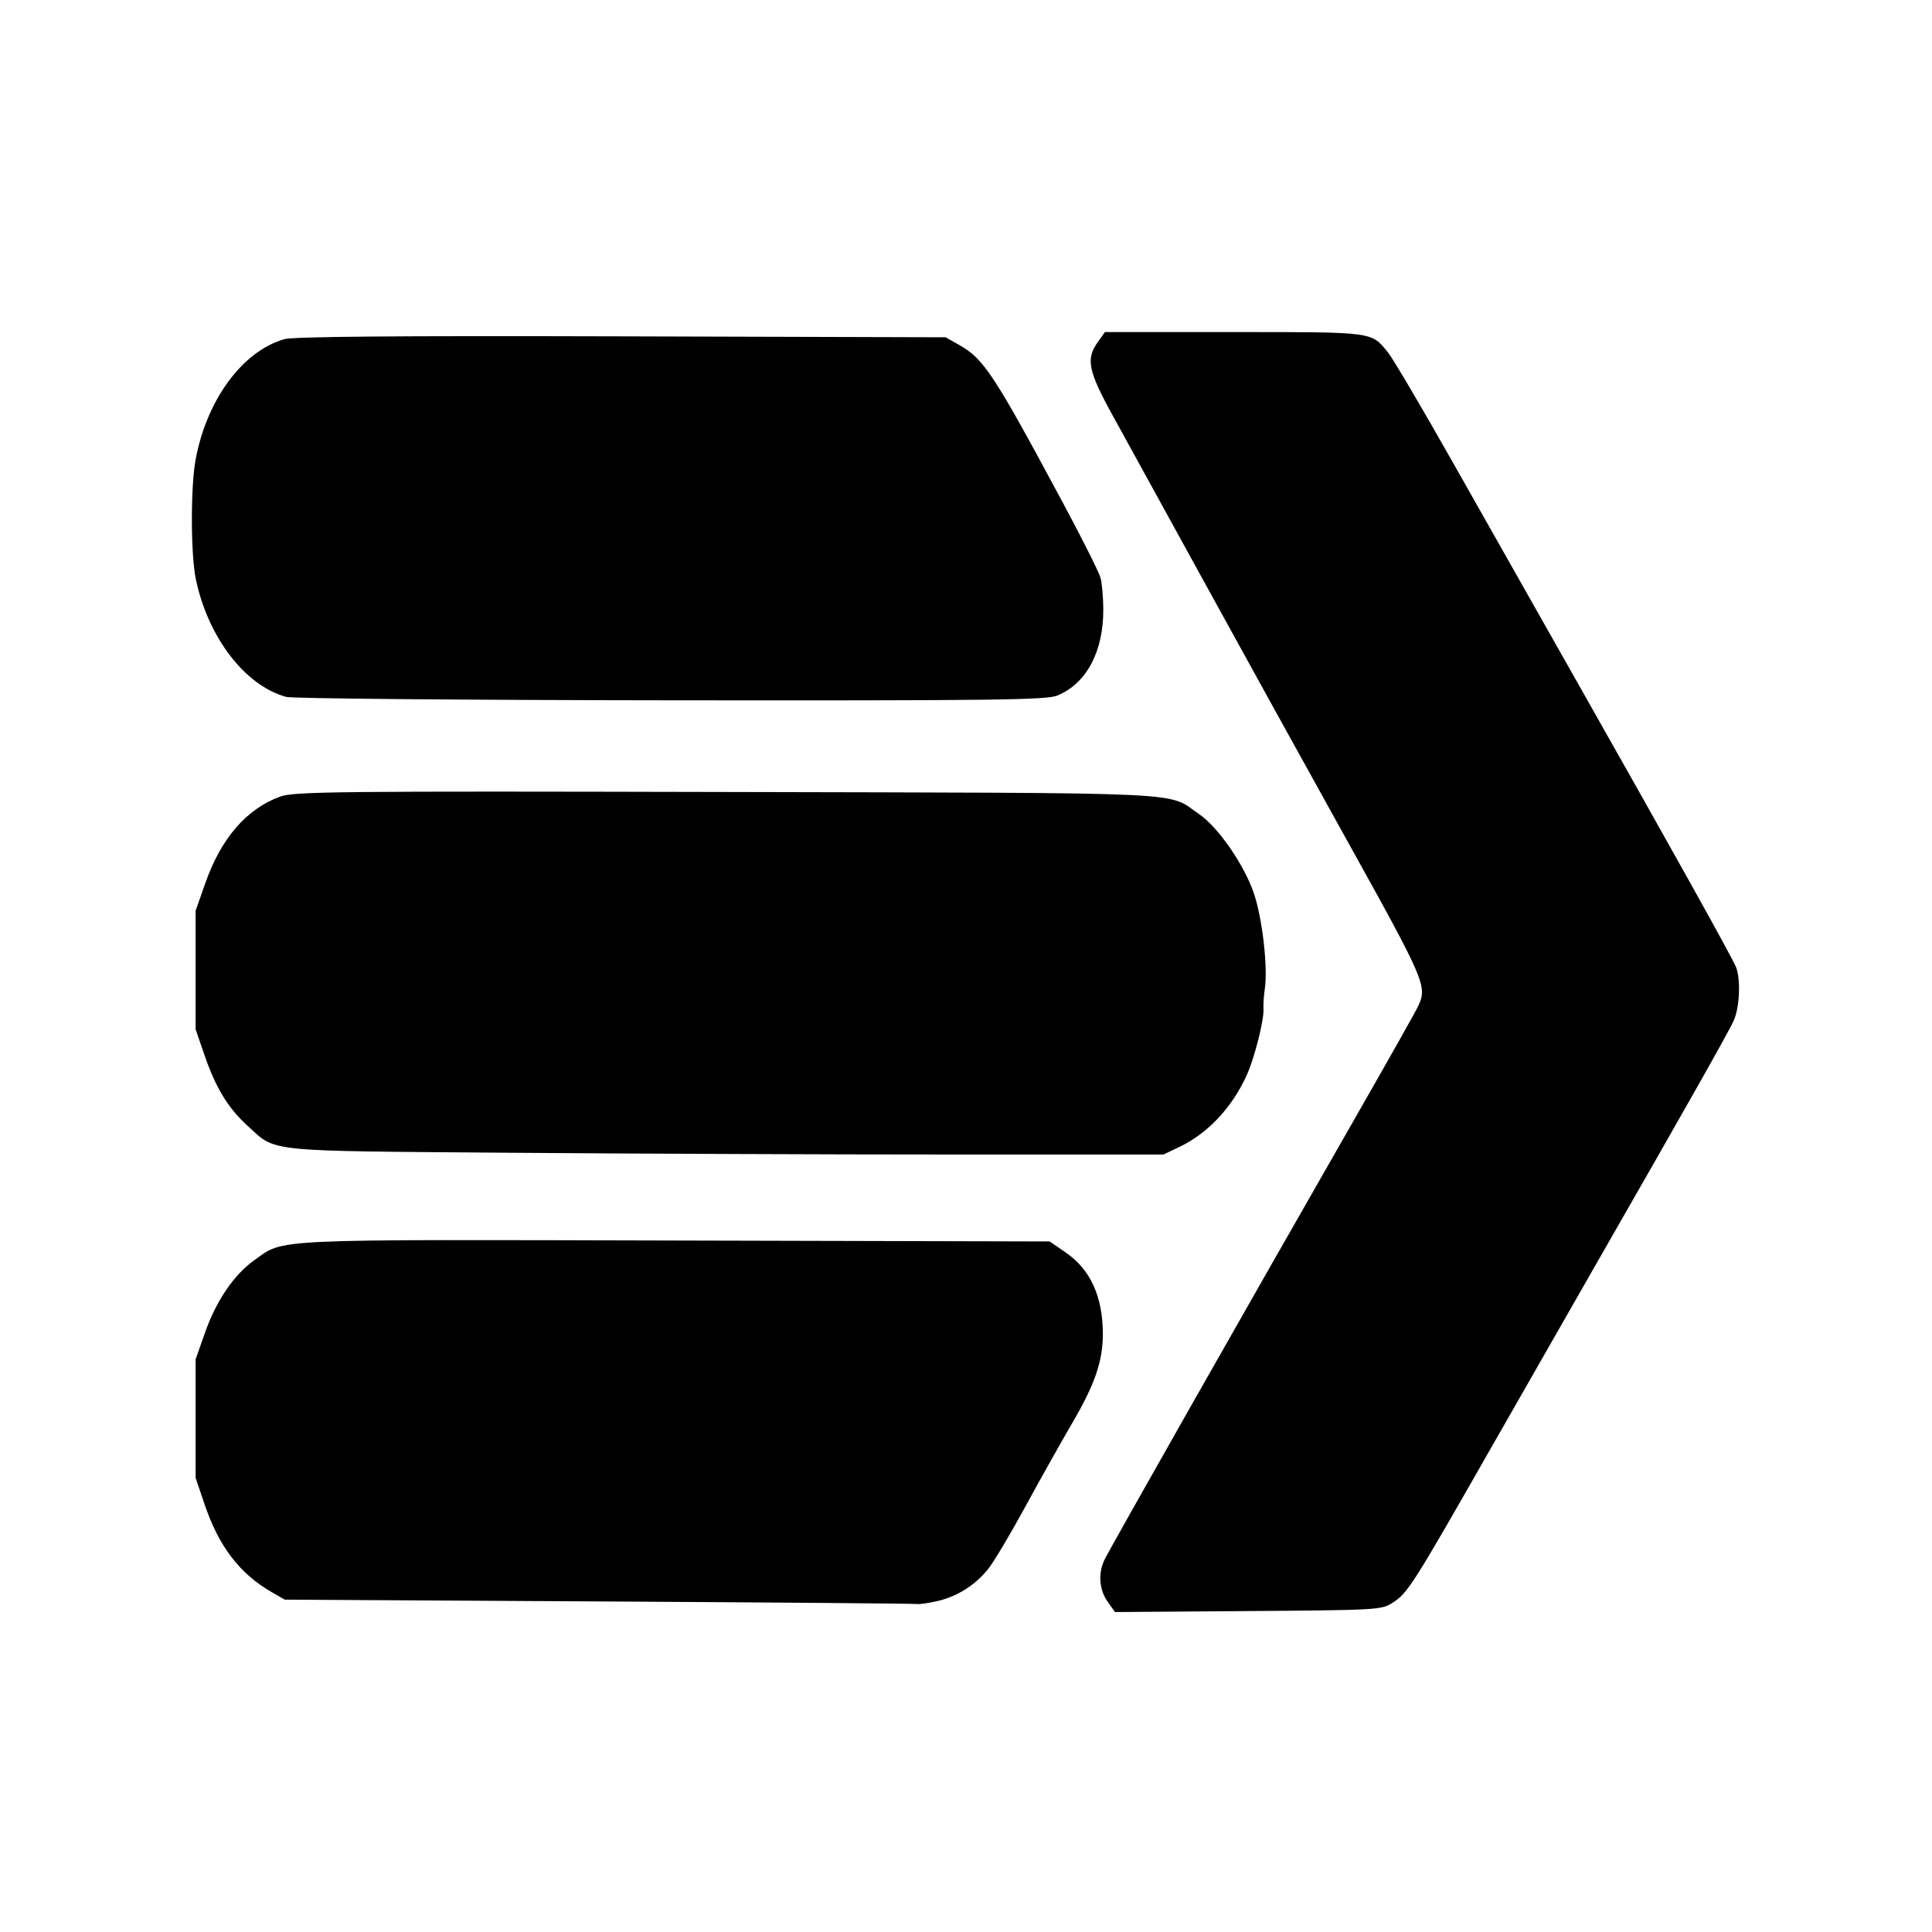
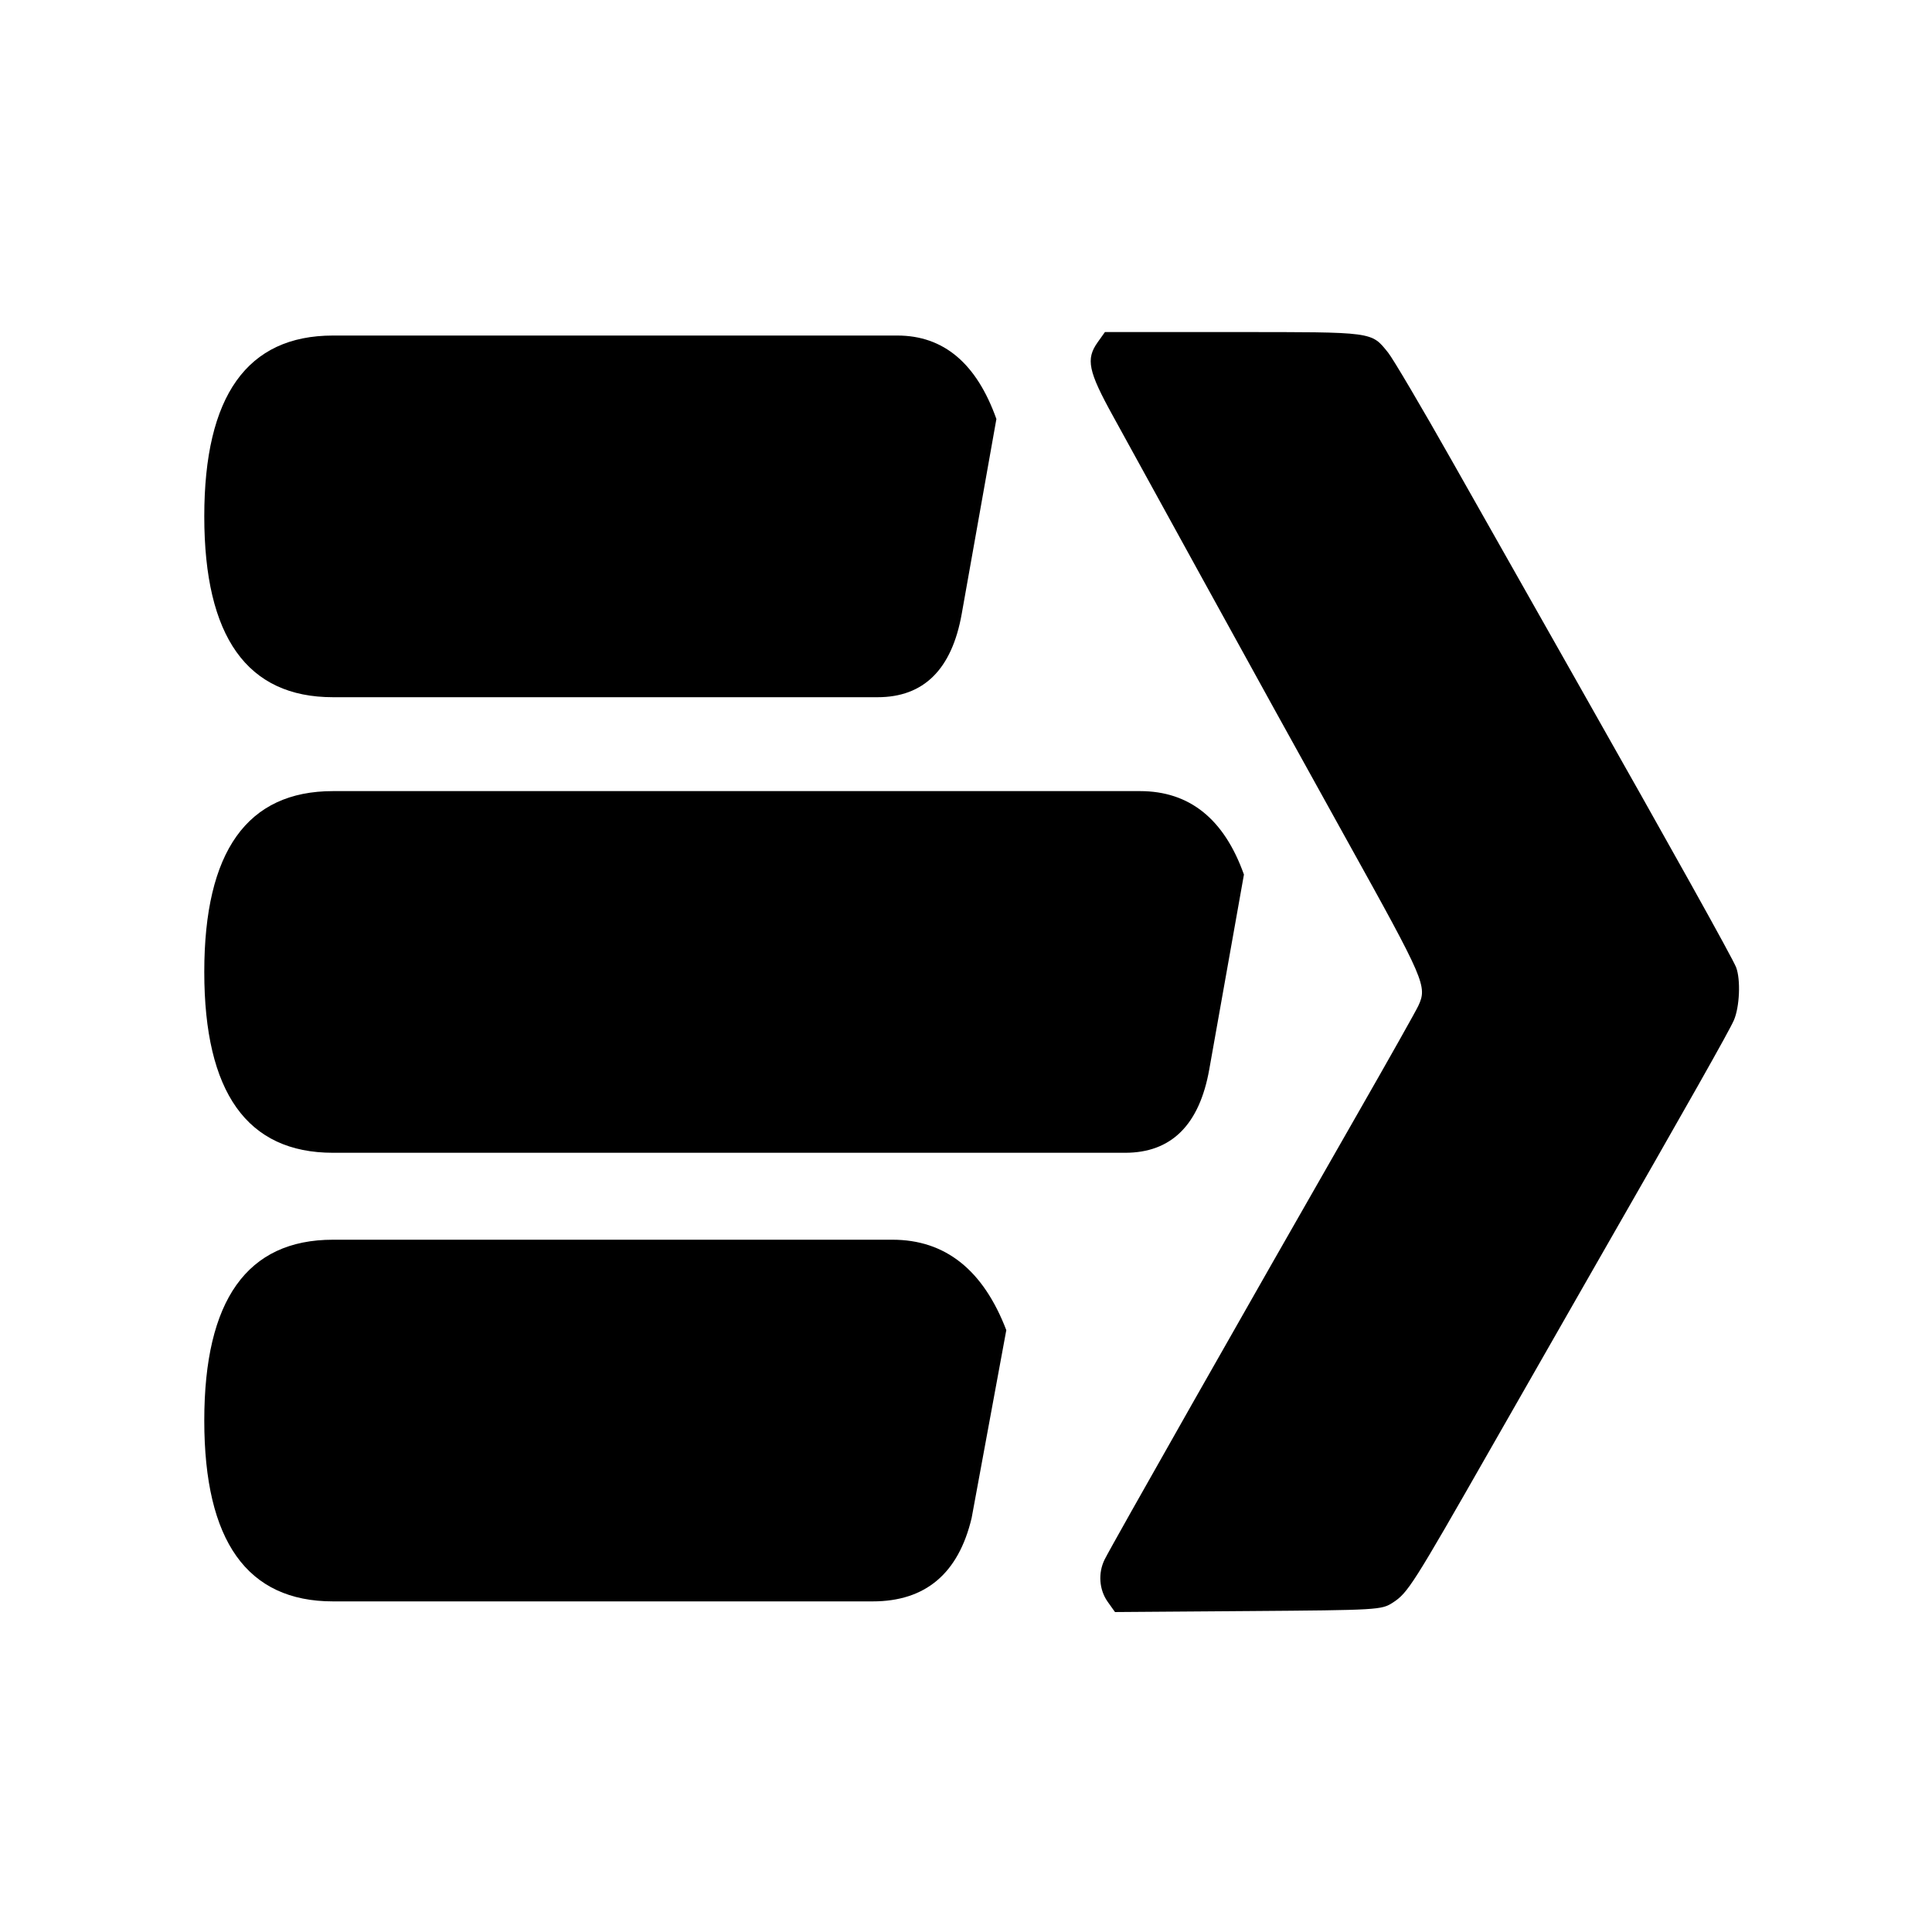
<svg xmlns="http://www.w3.org/2000/svg" viewBox="0 0 16 16">
  <g transform="translate(1.62 2.75) scale(0.0205 0.0288) translate(-78.5 -189)">
-     <path fill="currentColor" d="m 426.655,293.51 c 11.798,-3.504 18.606,-12.632 18.53,-24.844 -0.021,-3.391 -0.526,-7.443 -1.121,-9.005 -0.595,-1.561 -7.244,-11.011 -14.774,-21 -28.312,-37.555 -32.3,-41.892 -42.211,-45.903 L 381.5,190.5 l -131,-0.267 c -91.005,-0.185 -132.594,0.063 -136.219,0.815 -16.916,3.504 -31.306,17.435 -35.789,34.646 -2.045,7.851 -1.987,27.254 0.102,34.375 4.902,16.709 19.852,30.584 36.463,33.841 2.444,0.479 72.424,0.921 155.512,0.981 131.148,0.095 151.73,-0.087 156.086,-1.381 z" />
-     <path fill="currentColor" d="m 476.072,423.265 c 11.53,-3.922 21.462,-11.545 27.272,-20.936 3.082,-4.981 6.85,-15.739 6.552,-18.709 -0.117,-1.166 0.124,-3.756 0.535,-5.756 1.301,-6.323 -1.043,-20.613 -4.554,-27.755 -4.036,-8.211 -14.417,-18.824 -22.008,-22.5 -13.472,-6.524 1.299,-6.032 -190.651,-6.354 -157.249,-0.264 -174.89,-0.136 -180.5,1.31 -13.616,3.51 -23.916,11.97 -30.293,24.883 L 78.5,355.396 V 372.448 389.5 l 3.627,7.5 c 4.49,9.285 9.532,15.177 17.265,20.175 11.965,7.733 5.477,7.257 106.608,7.821 49.775,0.277 129.425,0.504 177,0.504 h 86.5 z" />
-     <path fill="currentColor" d="m 378,553.94 c 8.176,-1.314 15.567,-4.65 20.822,-9.399 2.245,-2.029 8.888,-9.971 14.76,-17.65 5.873,-7.679 14.451,-18.558 19.063,-24.177 C 441.811,491.551 445,484.936 445,477.088 c 0,-10.647 -4.98,-18.476 -14.842,-23.331 L 423.543,450.5 272.258,450.231 c -165.948,-0.295 -157.704,-0.569 -170.01,5.643 -8.227,4.153 -15.414,11.657 -19.946,20.827 L 78.5,484.396 V 501.448 518.5 l 3.67,7.686 c 5.76,12.062 14.142,19.856 27.049,25.148 L 114.5,553.5 l 127,0.513 c 69.85,0.282 127.675,0.616 128.5,0.742 0.825,0.126 4.425,-0.241 8,-0.816 z" />
+     <path fill="currentColor" d="M 134 190 H 362 Q 390 190 402 214 L 388 270 Q 382 294 354 294 H 134 Q 82 294 82 242 Q 82 190 134 190 Z" />
+     <path fill="currentColor" d="M 134 321 H 460 Q 490 321 502 345 L 488 401 Q 482 425 454 425 H 134 Q 82 425 82 373 Q 82 321 134 321 Z" />
+     <path fill="currentColor" d="M 134 450 H 360 Q 392 450 406 476 L 392 530 Q 384 554 352 554 H 134 Q 82 554 82 502 Q 82 450 134 450 Z" />
    <path fill="currentColor" d="m 562.143,554.354 c 6.089,-2.815 8.025,-4.985 39.58,-44.354 14.768,-18.425 33.378,-41.6 41.354,-51.5 38.815,-48.175 54.955,-68.505 56.846,-71.606 2.328,-3.818 2.8,-11.665 0.915,-15.21 -1.353,-2.544 -25.861,-33.847 -64.806,-82.773 C 620.89,269.888 598.443,241.658 586.152,226.179 573.86,210.7 562.193,196.621 560.225,194.892 553.356,188.862 554.817,189 497.955,189 h -52.109 l -2.923,2.923 c -4.859,4.859 -3.852,8.302 6.23,21.293 3.109,4.006 19.084,24.687 35.5,45.958 16.416,21.271 43.035,55.57 59.155,76.22 31.347,40.158 32.296,41.725 28.647,47.337 -0.99,1.523 -11.94,15.369 -24.332,30.769 -45.321,56.323 -99.552,124.357 -102.408,128.473 -2.698,3.889 -2.208,8.689 1.241,12.138 l 2.956,2.956 53.794,-0.283 c 52.603,-0.277 53.897,-0.331 58.437,-2.43 z" />
  </g>
</svg>
